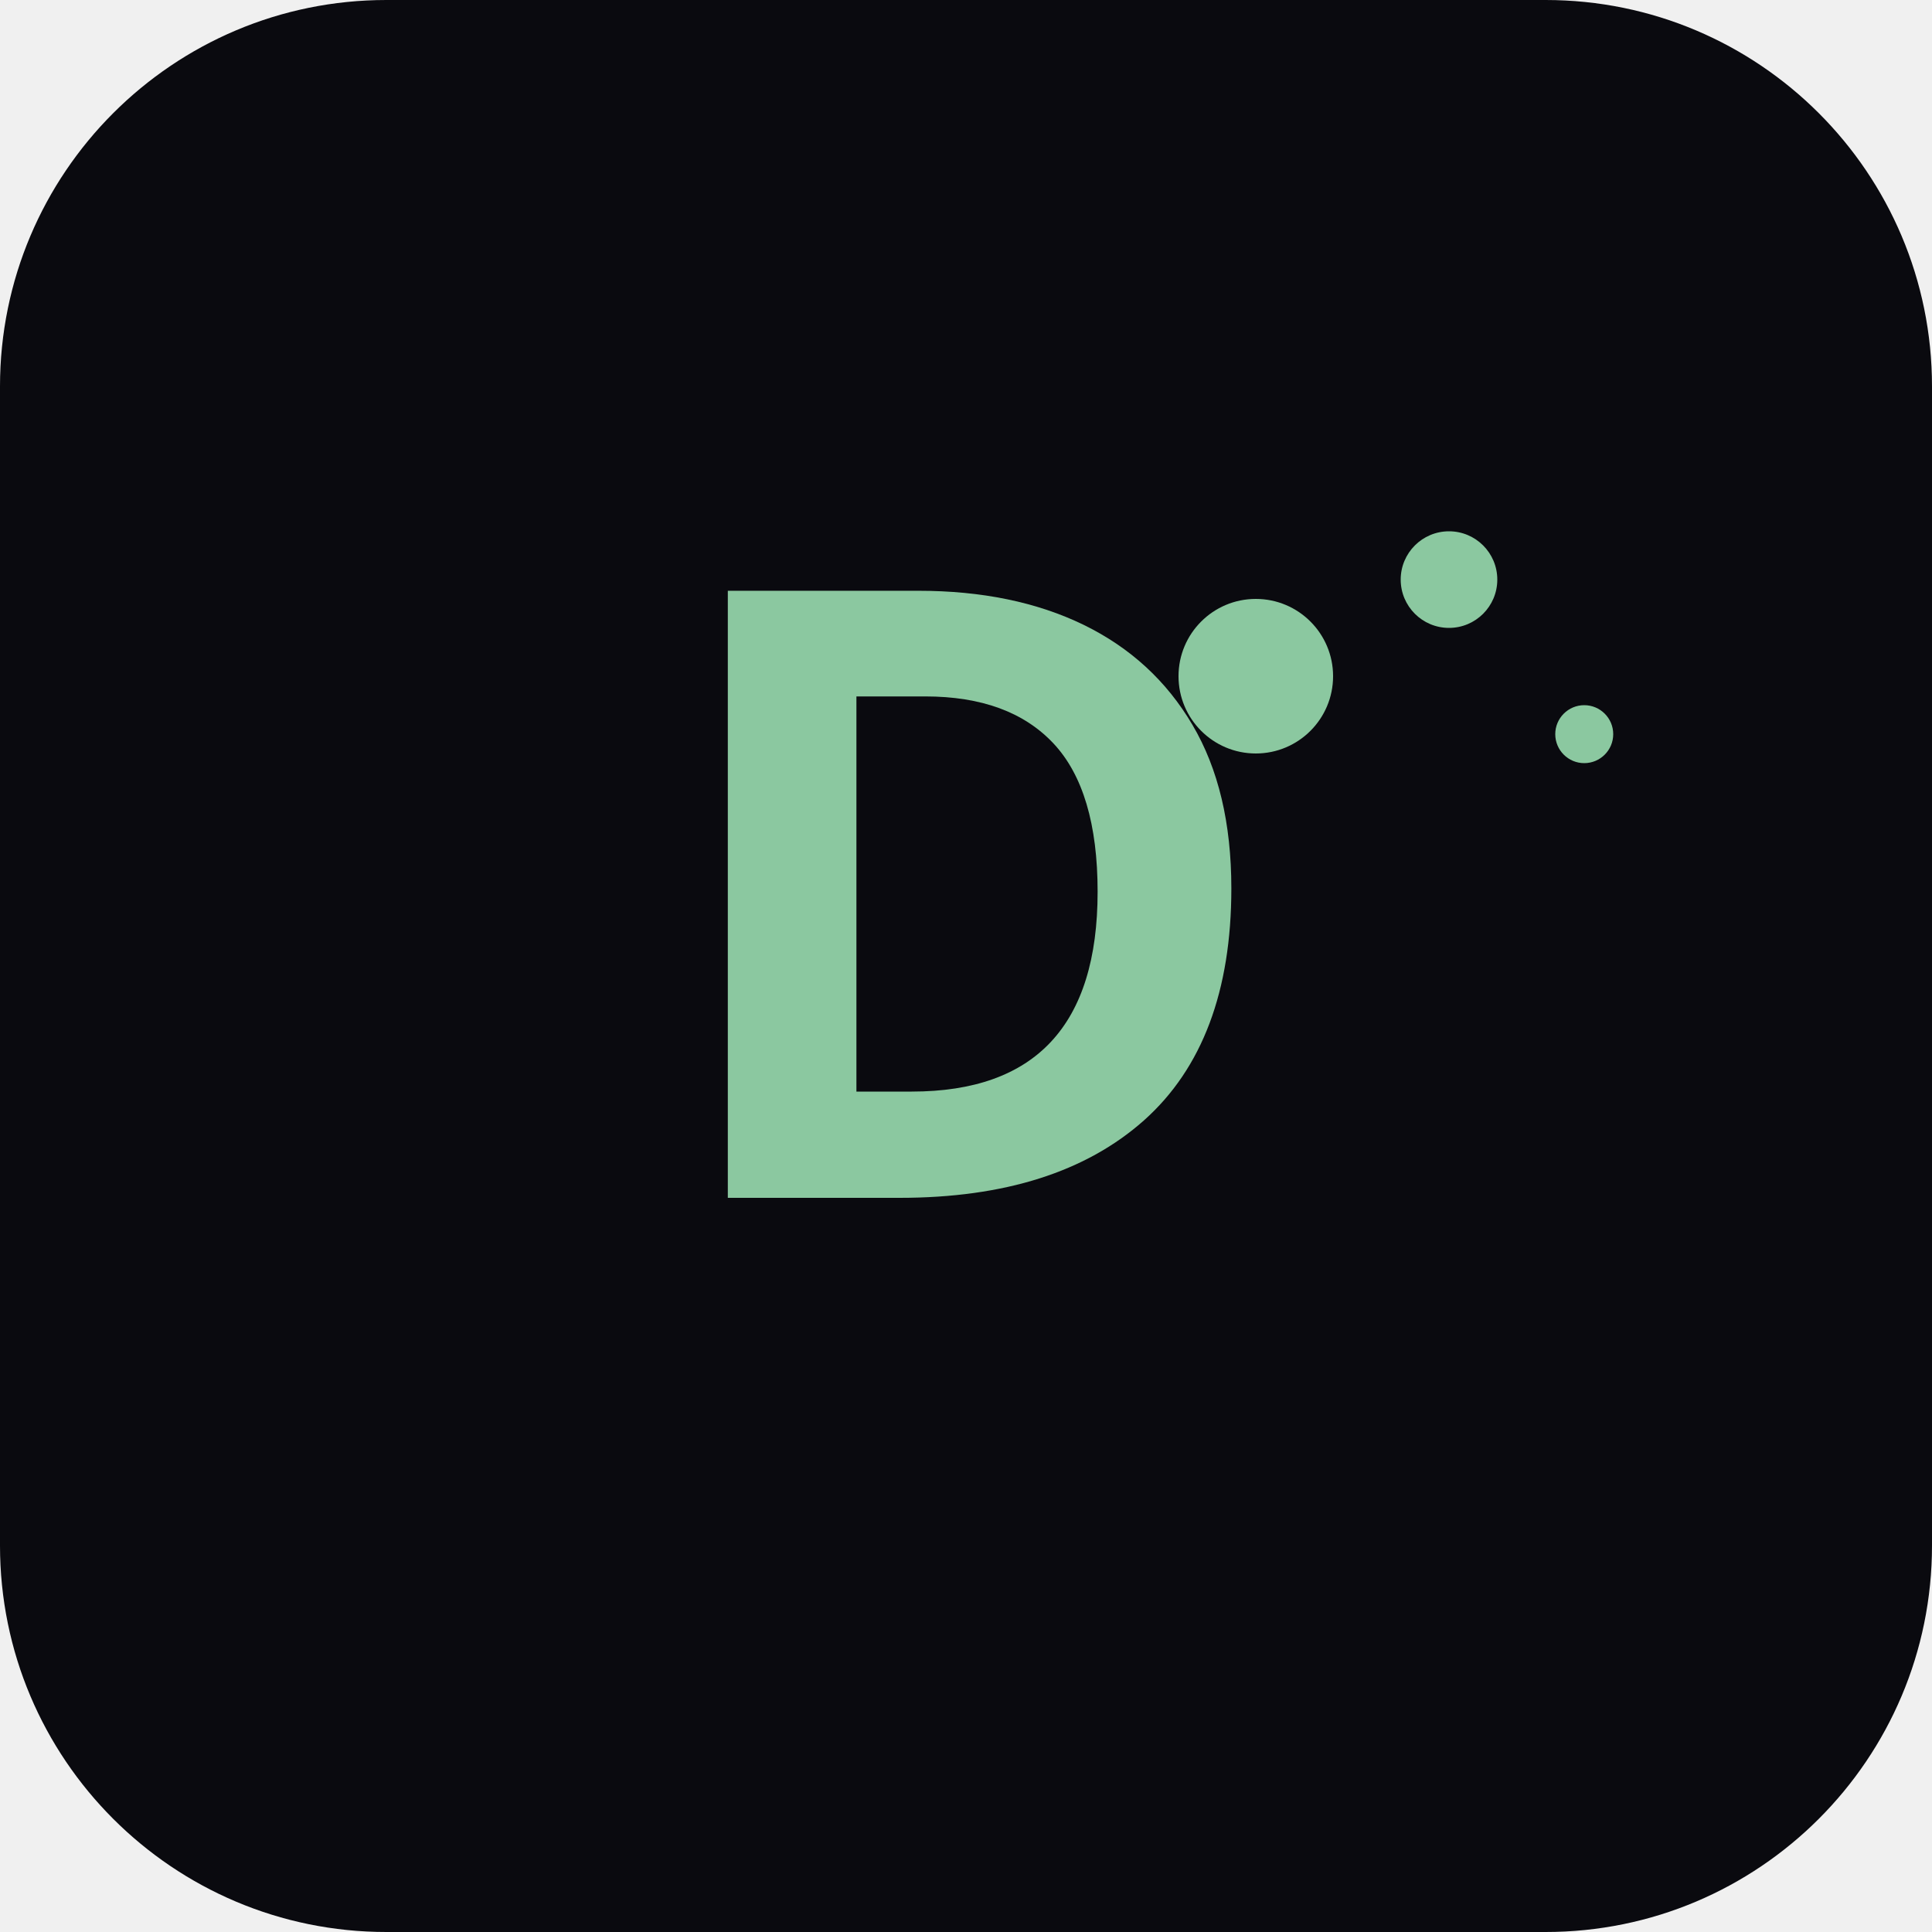
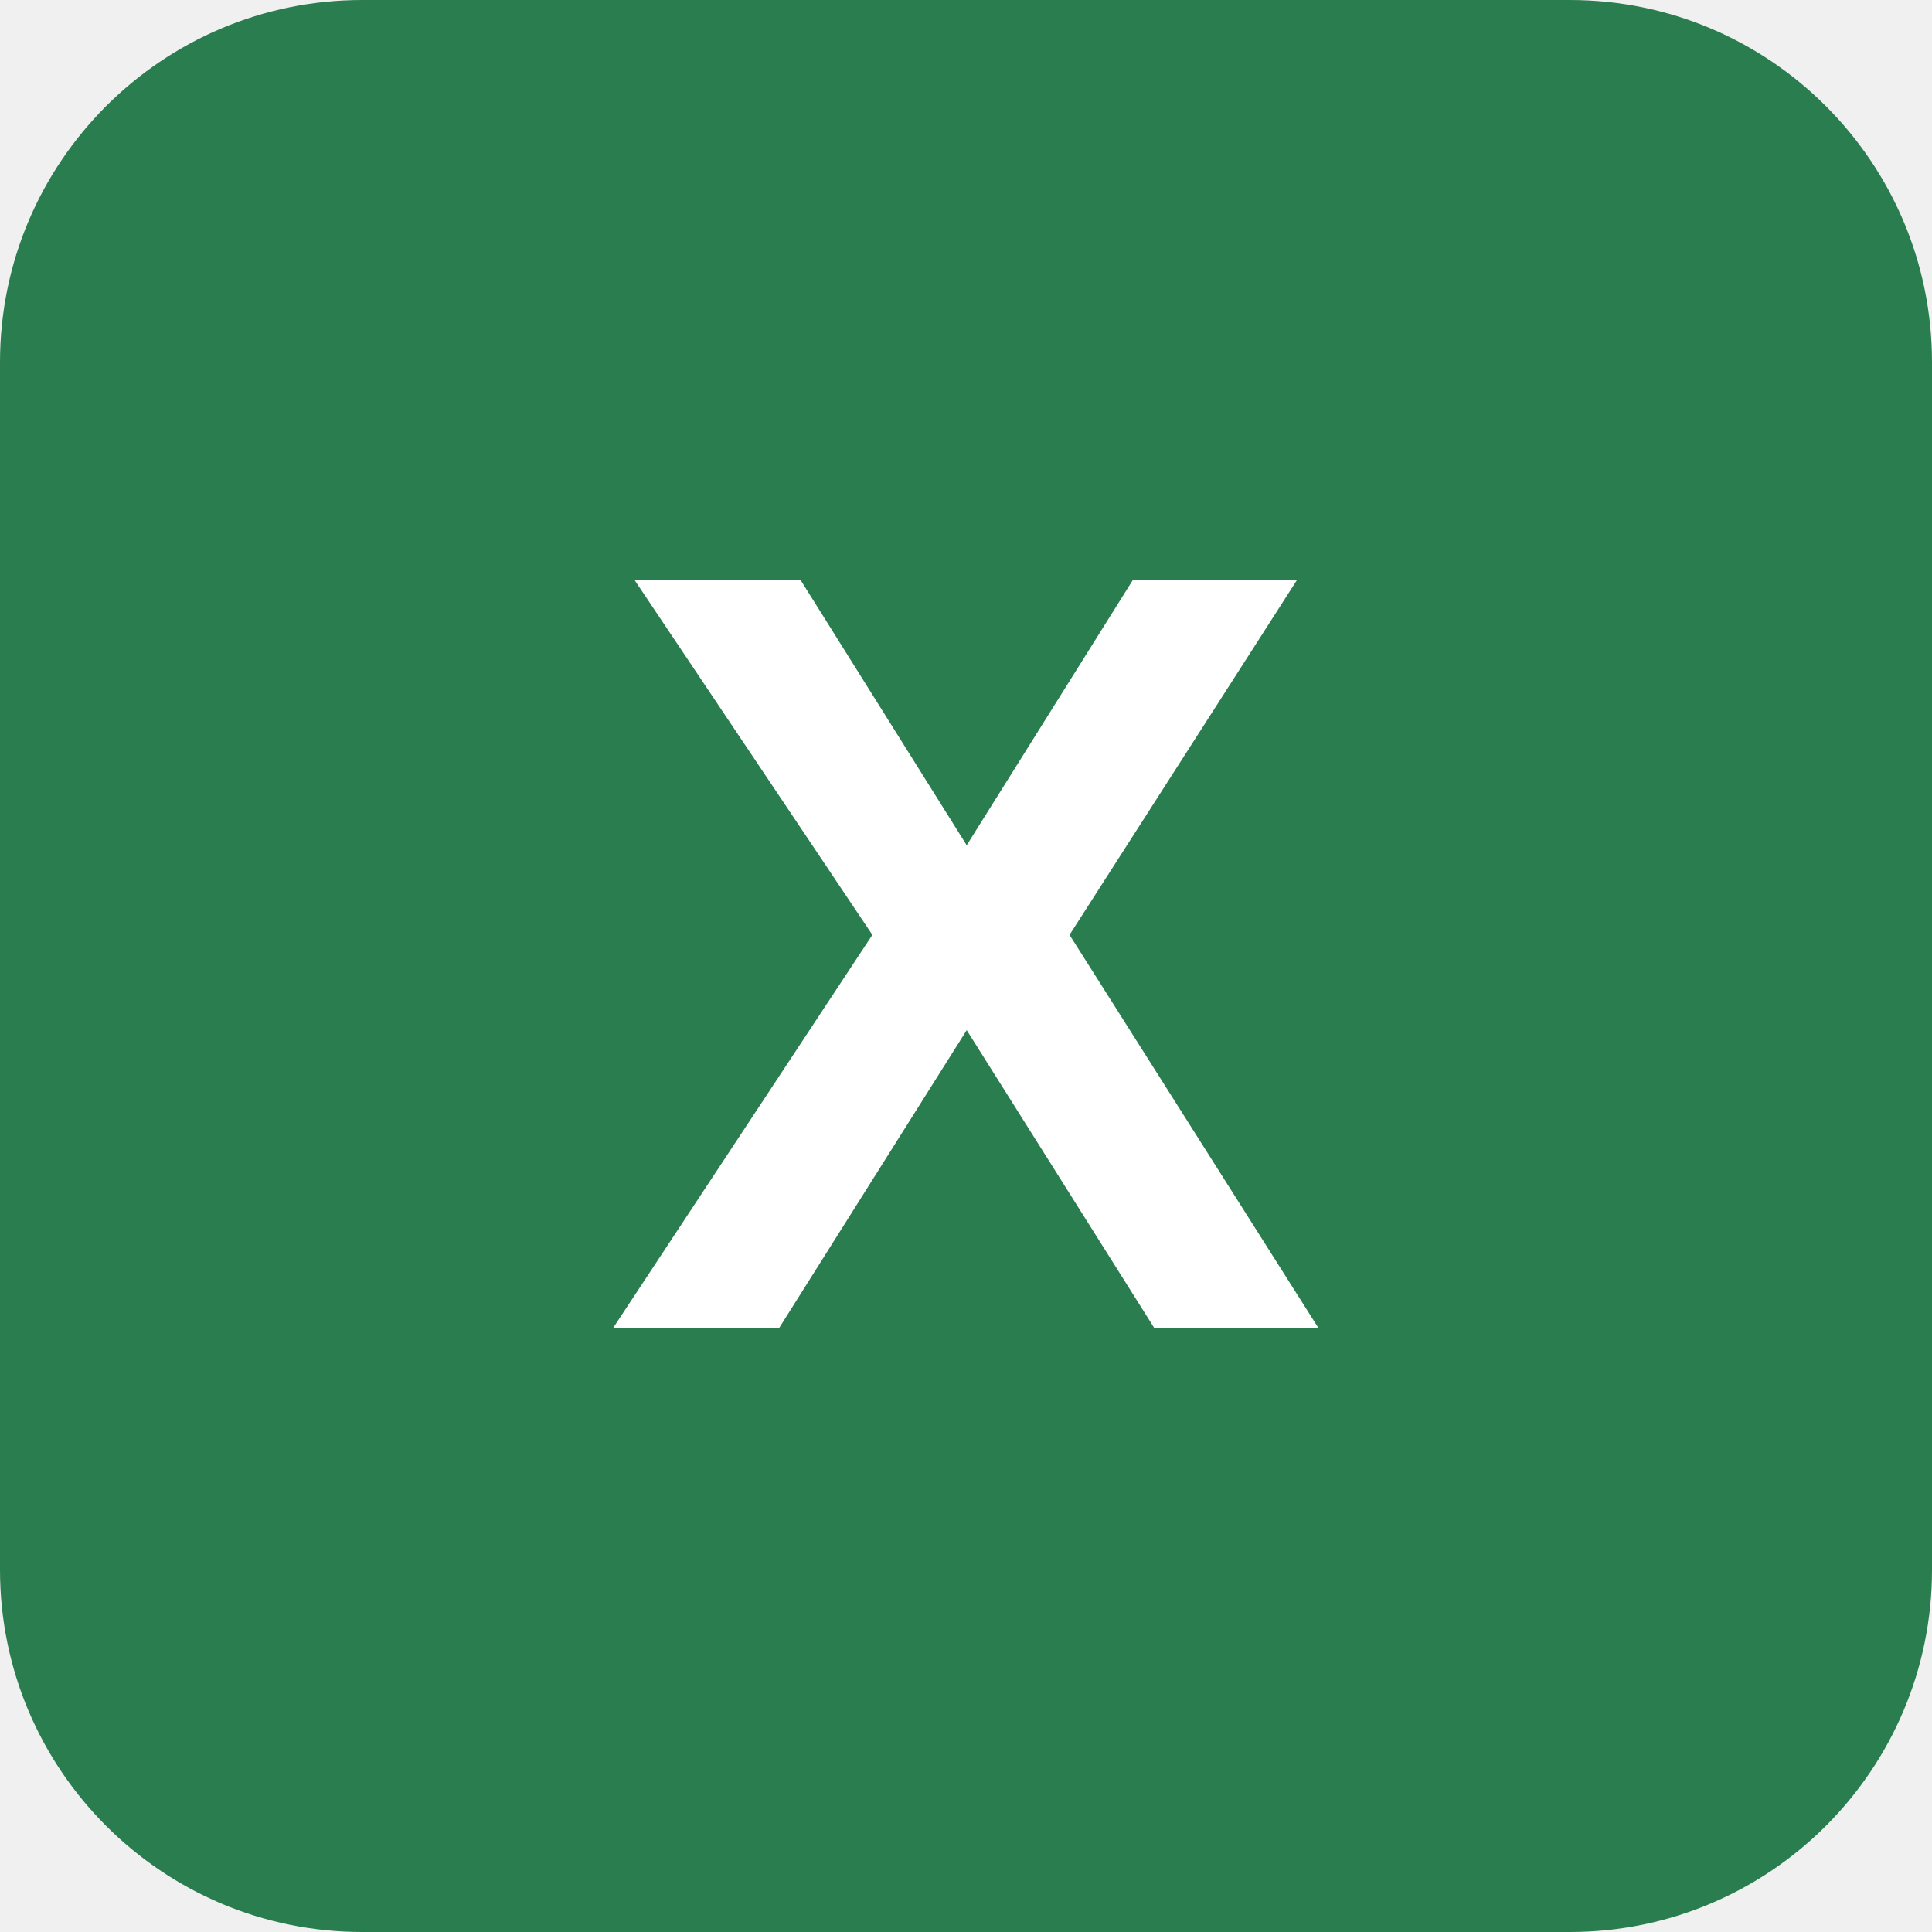
- <svg xmlns="http://www.w3.org/2000/svg" viewBox="0 0 100 100">
-   <rect width="100" height="100" rx="20" fill="#0A0A0F" />
-   <text x="50" y="62" font-size="44" font-weight="700" font-family="system-ui" fill="#8BC8A0" text-anchor="middle" letter-spacing="2">D</text>
-   <circle cx="65" cy="35" r="4" fill="#8BC8A0" />
-   <circle cx="75" cy="30" r="2.5" fill="#8BC8A0" />
-   <circle cx="82" cy="38" r="1.5" fill="#8BC8A0" />
+ <svg xmlns="http://www.w3.org/2000/svg" viewBox="0 0 32 32">
+   <rect width="32" height="32" rx="6" fill="#2a7d4e" />
+   <text x="16" y="22" text-anchor="middle" font-family="Arial" font-weight="bold" font-size="18" fill="white">X</text>
</svg>
